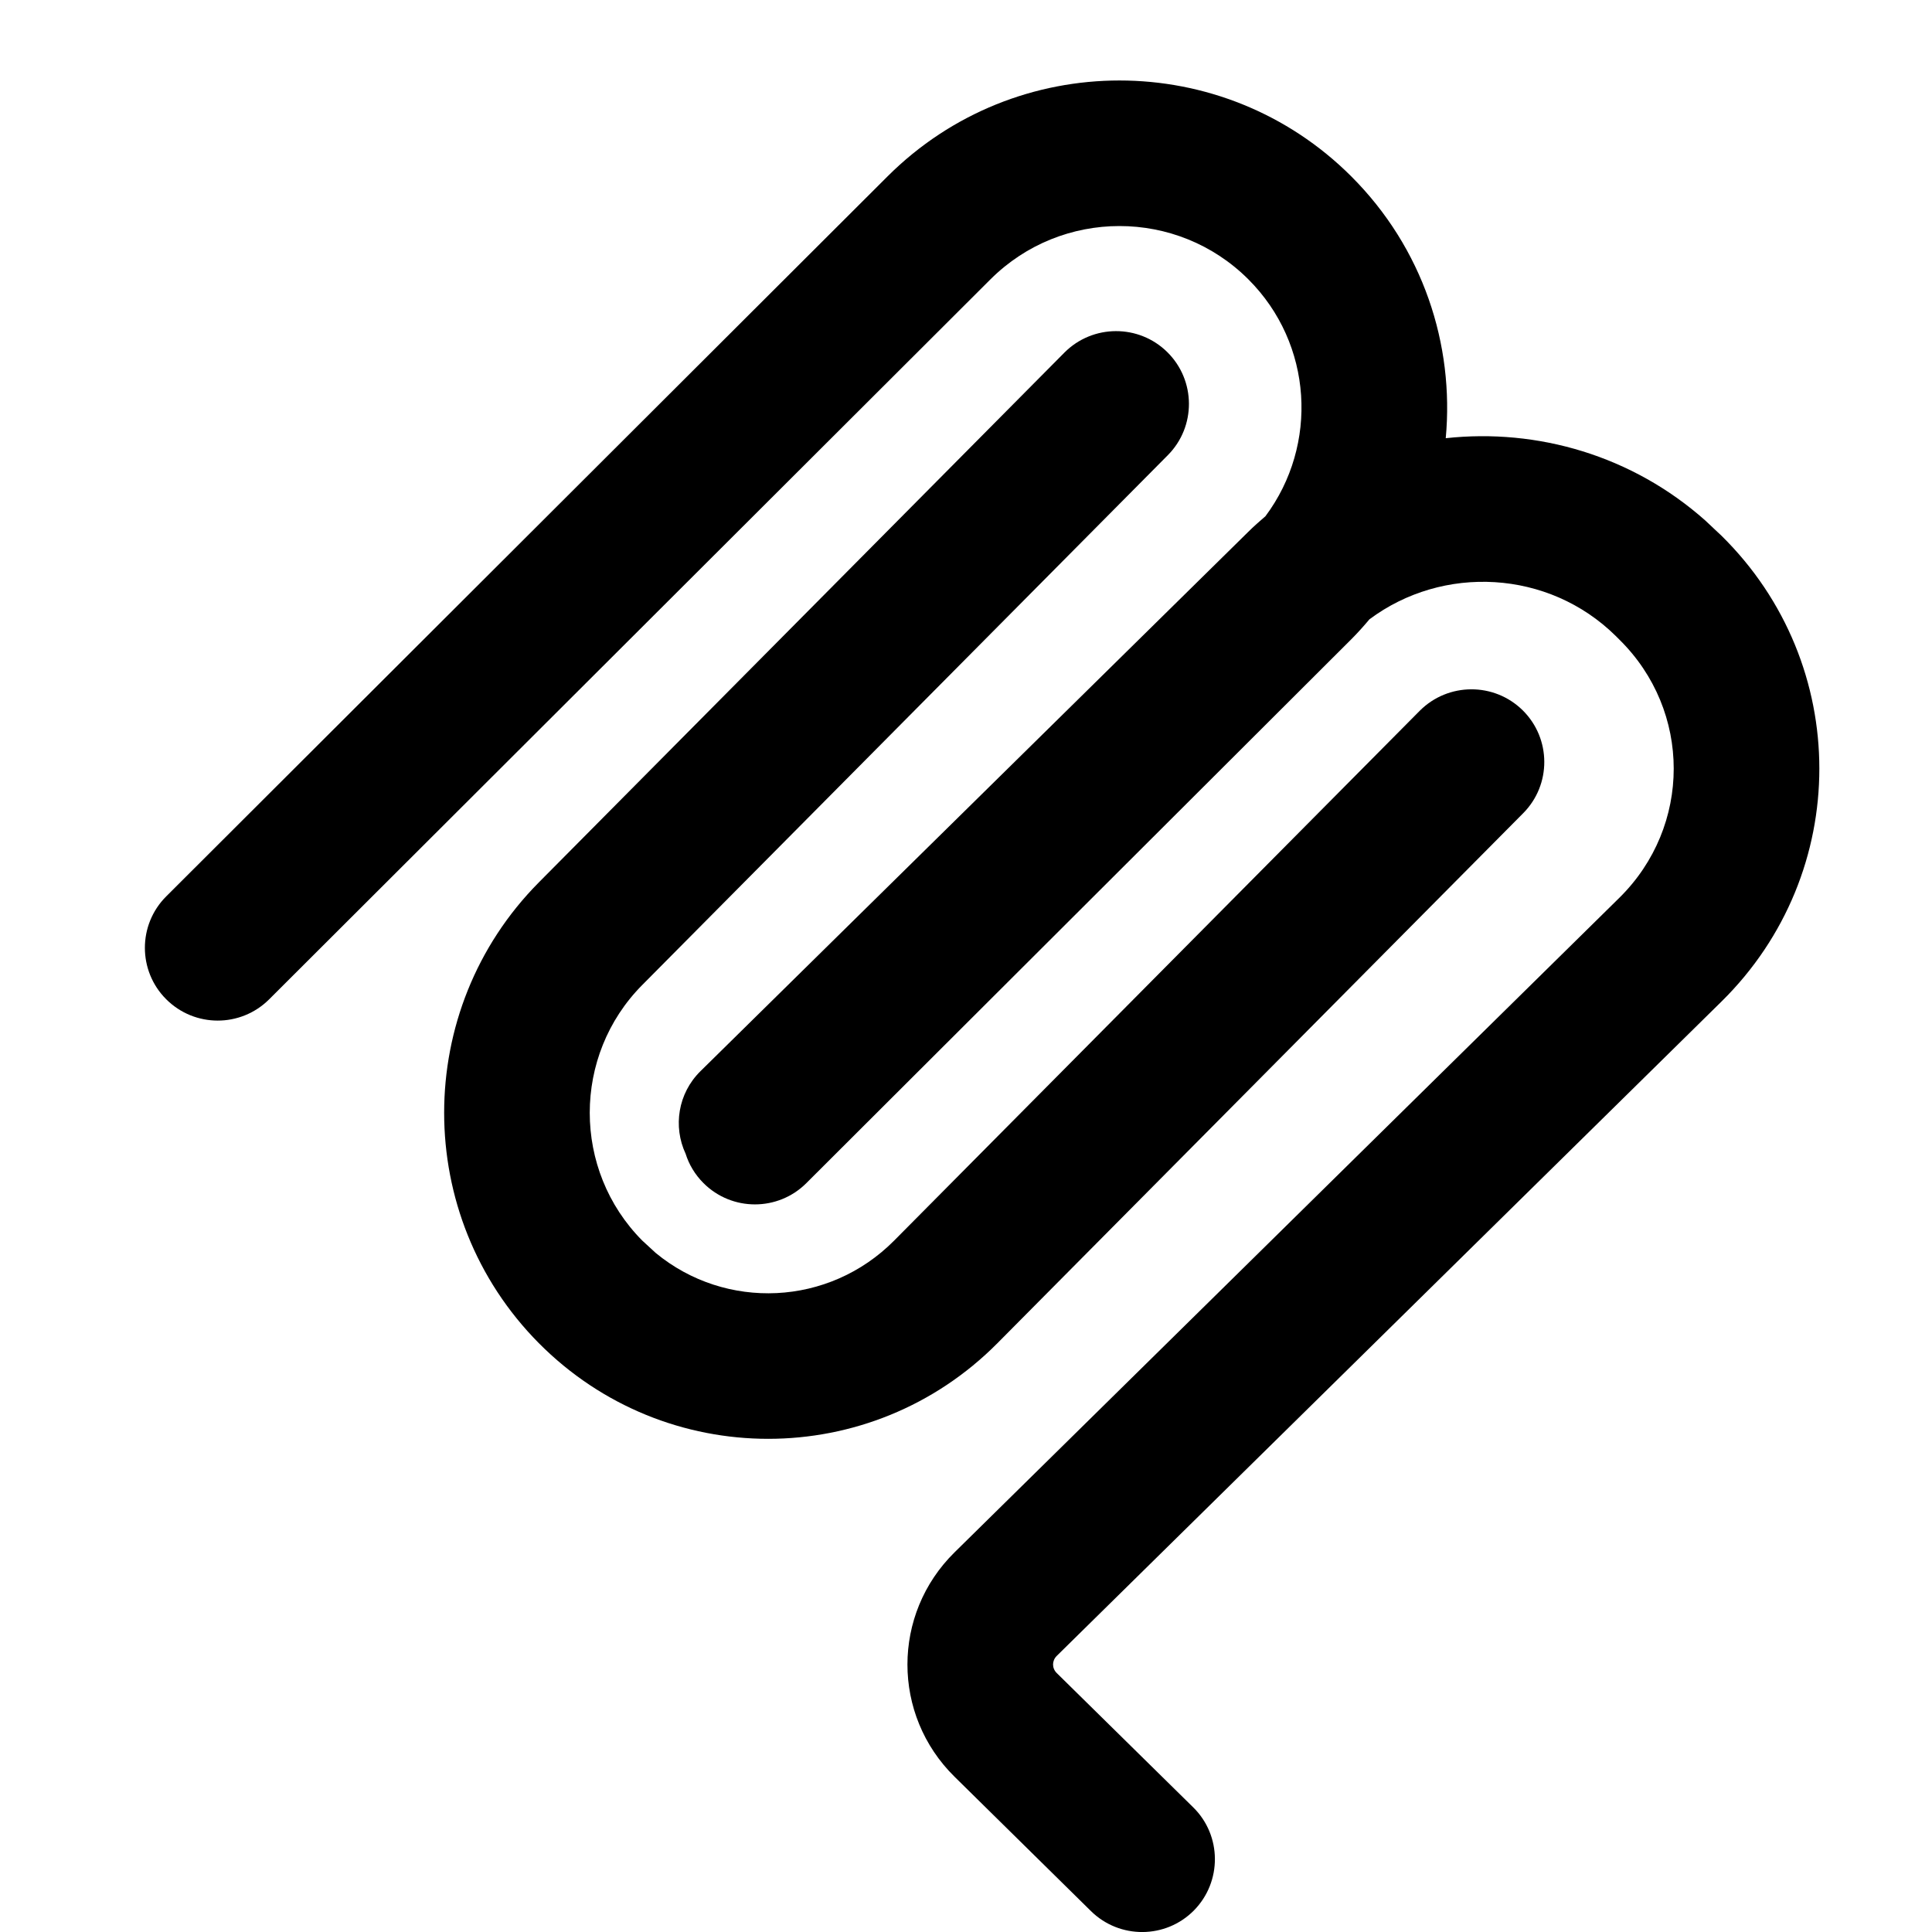
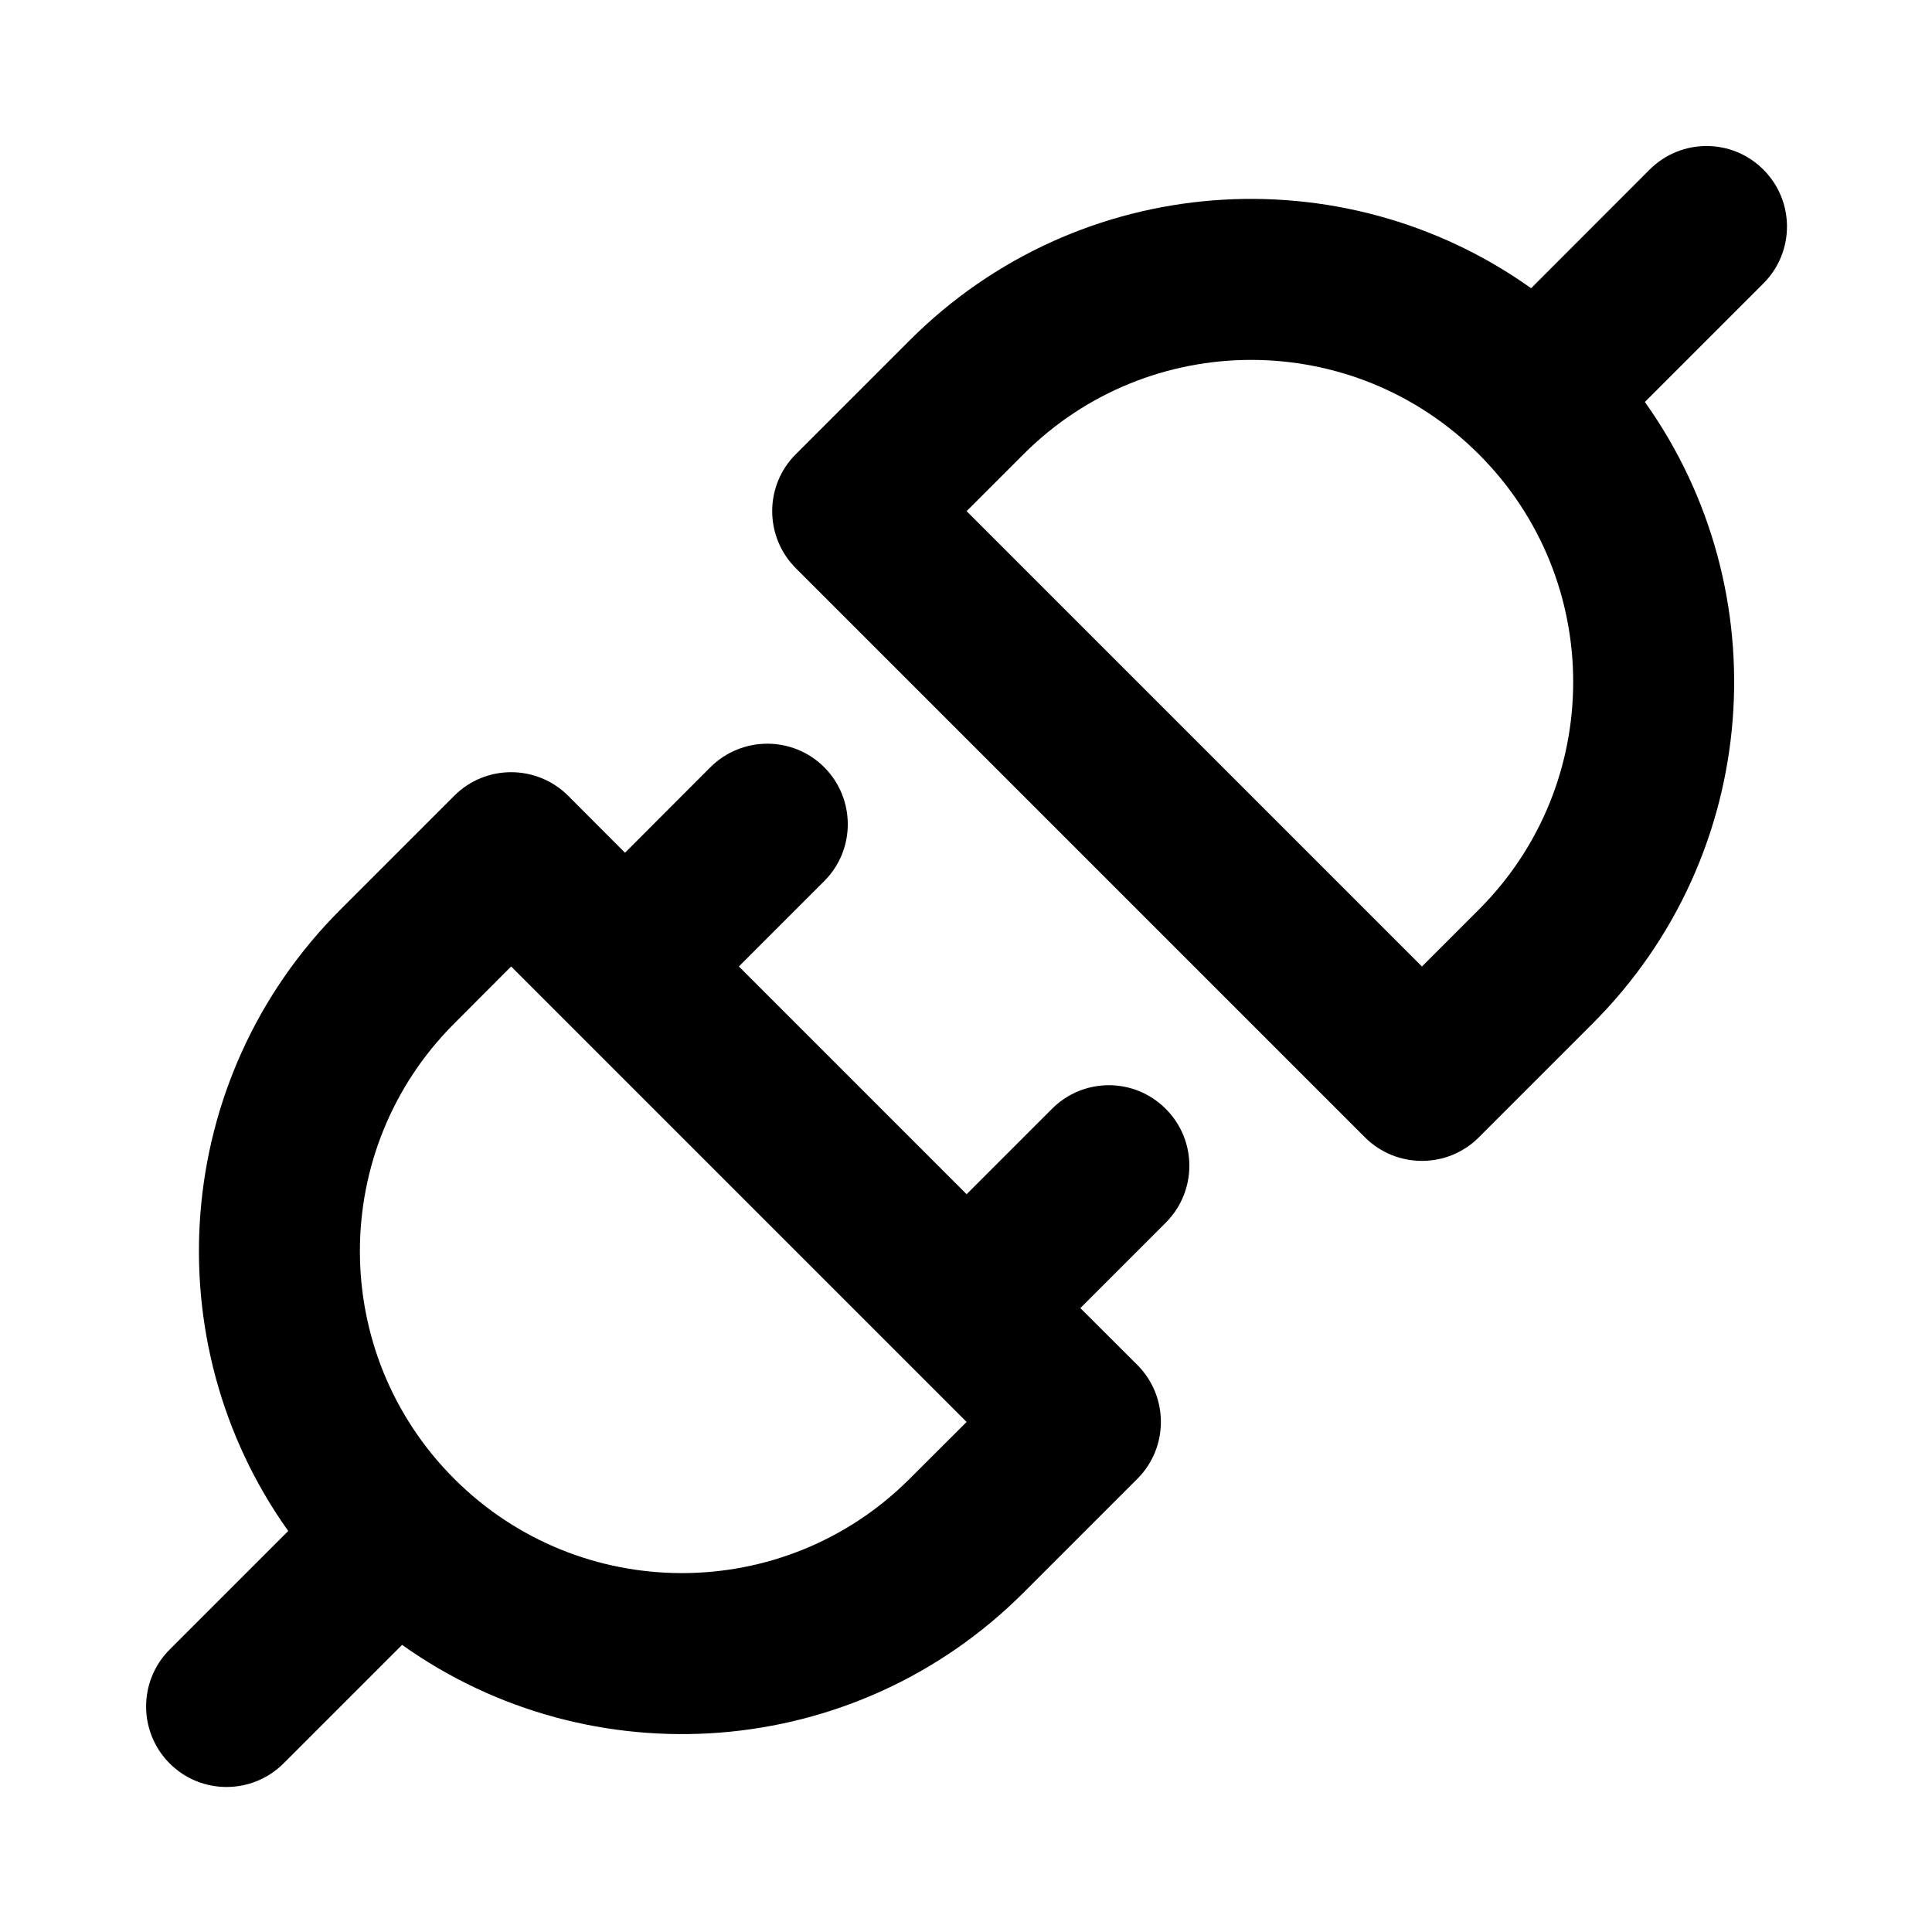
<svg xmlns="http://www.w3.org/2000/svg" width="20" height="20" viewBox="0 0 16 16" fill="none">
-   <path d="M7.351 1.46C8.412 0.402 10.13 0.402 11.19 1.46C11.785 2.054 12.045 2.854 11.973 3.629C12.732 3.546 13.518 3.773 14.123 4.311L14.225 4.407L14.257 4.437C15.337 5.501 15.337 7.23 14.257 8.294L8.751 13.714C8.711 13.754 8.711 13.815 8.751 13.855L9.882 14.968C10.119 15.201 10.121 15.584 9.888 15.821C9.654 16.058 9.272 16.06 9.035 15.827L7.905 14.714C7.385 14.202 7.385 13.368 7.905 12.856L13.411 7.435C14.011 6.843 14.011 5.888 13.411 5.297L13.379 5.265C12.823 4.718 11.95 4.674 11.341 5.129C11.293 5.186 11.244 5.241 11.19 5.295L6.678 9.798C6.443 10.033 6.061 10.033 5.826 9.798C5.755 9.727 5.706 9.644 5.678 9.555C5.573 9.33 5.614 9.055 5.801 8.871L10.335 4.407C10.382 4.36 10.431 4.317 10.48 4.275C10.92 3.685 10.874 2.848 10.338 2.313C9.749 1.725 8.793 1.725 8.203 2.313L2.229 8.276C1.993 8.511 1.612 8.511 1.376 8.275C1.141 8.04 1.141 7.658 1.377 7.423L7.351 1.46Z" fill="currentColor" />
-   <path d="M8.815 2.92C9.05 2.684 9.432 2.683 9.668 2.917C9.904 3.151 9.906 3.533 9.672 3.769L5.319 8.157C4.739 8.741 4.739 9.69 5.319 10.274L5.431 10.377C6.01 10.854 6.864 10.819 7.405 10.274L11.758 5.886C11.993 5.651 12.374 5.649 12.611 5.883C12.847 6.117 12.849 6.499 12.614 6.735L8.261 11.123C7.213 12.18 5.511 12.18 4.462 11.123C3.417 10.069 3.417 8.362 4.462 7.308L8.815 2.92Z" fill="currentColor" />
+   <path d="M14.604 1.405C14.864 1.665 14.864 2.087 14.604 2.347L13.622 3.329C14.736 4.892 14.591 7.074 13.19 8.476L12.247 9.419C11.987 9.679 11.565 9.679 11.304 9.419L6.59 4.705C6.33 4.444 6.33 4.022 6.59 3.762L7.533 2.819C8.935 1.417 11.117 1.273 12.68 2.387L13.661 1.405C13.922 1.144 14.344 1.144 14.604 1.405ZM8.476 3.762L8.005 4.233L11.776 8.004L12.247 7.533C13.289 6.492 13.289 4.803 12.247 3.762C11.206 2.72 9.517 2.72 8.476 3.762Z" fill="currentColor" />
+   <path d="M3.33 13.622C4.892 14.735 7.074 14.591 8.476 13.19L9.419 12.247C9.679 11.987 9.679 11.565 9.419 11.304L8.947 10.833L9.654 10.126C9.915 9.865 9.915 9.443 9.654 9.183C9.394 8.922 8.972 8.922 8.712 9.183L8.005 9.89L6.119 8.004L6.826 7.297C7.086 7.037 7.086 6.615 6.826 6.354C6.566 6.094 6.144 6.094 5.883 6.354L5.176 7.062L4.705 6.59C4.444 6.33 4.022 6.33 3.762 6.59L2.819 7.533C1.418 8.934 1.273 11.117 2.387 12.679L1.405 13.661C1.145 13.921 1.145 14.344 1.405 14.604C1.665 14.864 2.087 14.864 2.348 14.604L3.33 13.622ZM3.762 12.247C2.72 11.206 2.72 9.517 3.762 8.476L4.233 8.004L4.704 8.475L4.705 8.476L8.005 11.776L7.533 12.247C6.492 13.288 4.803 13.288 3.762 12.247Z" fill="currentColor" />
</svg>
